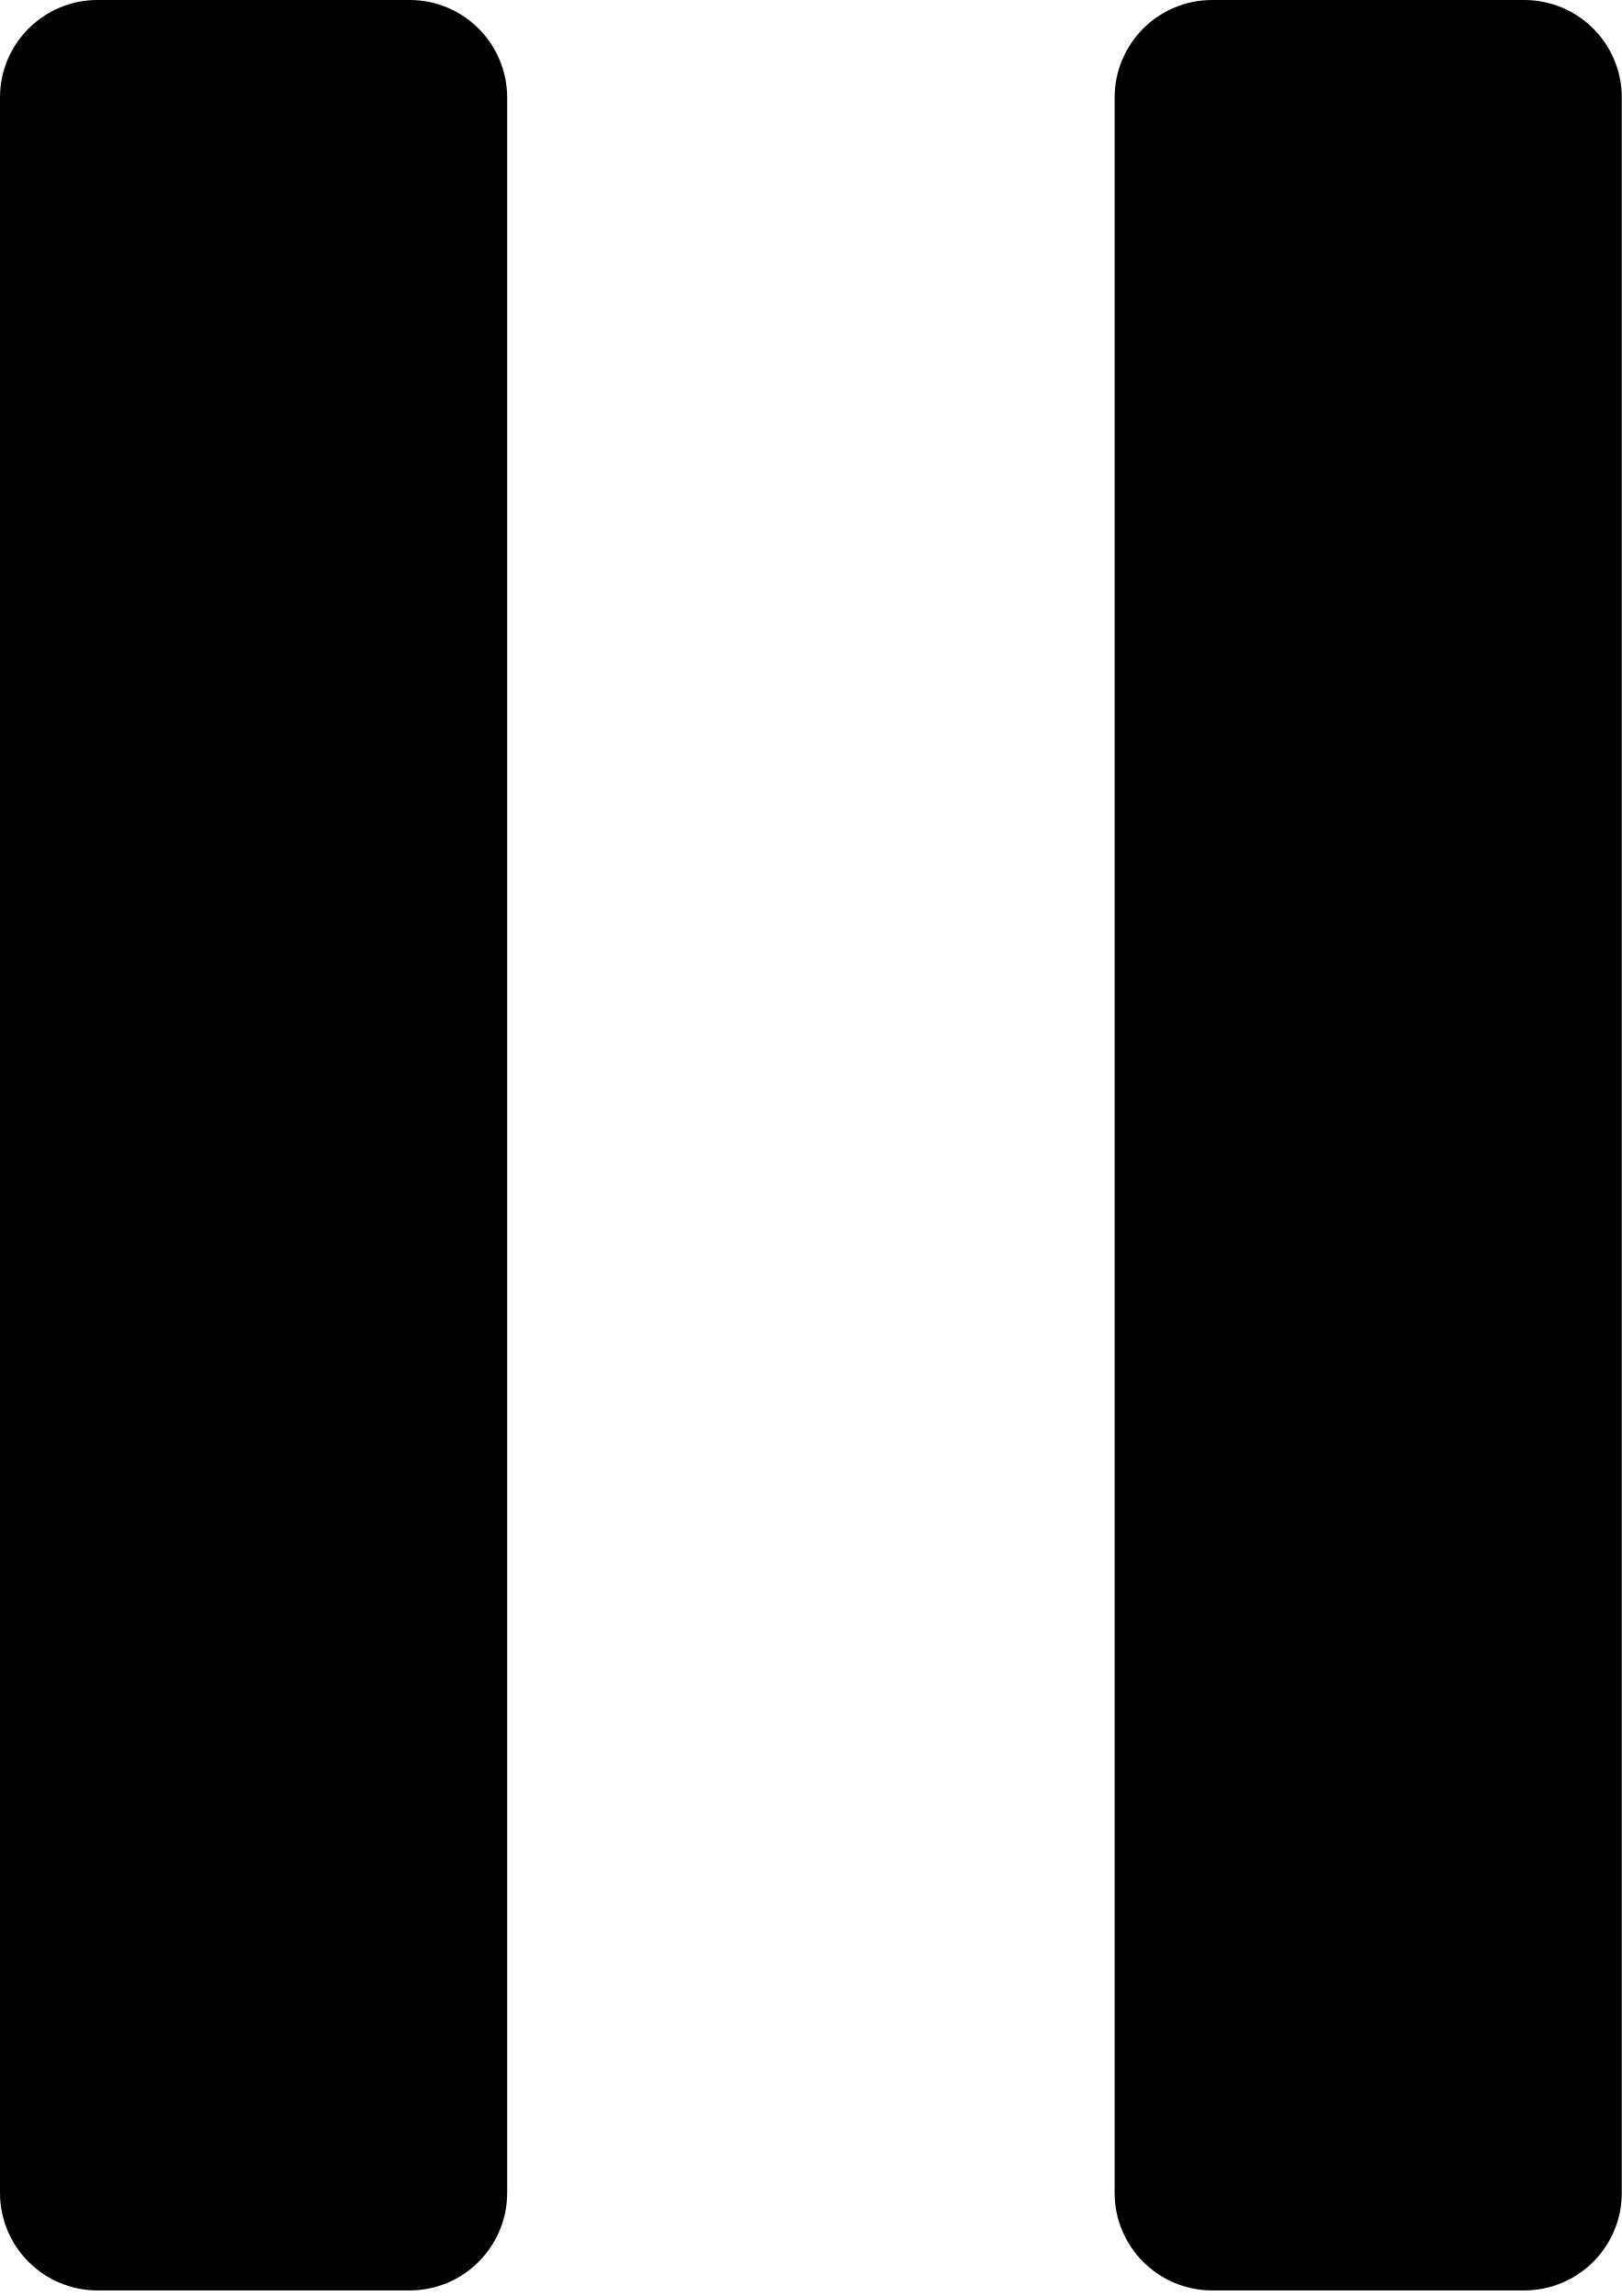
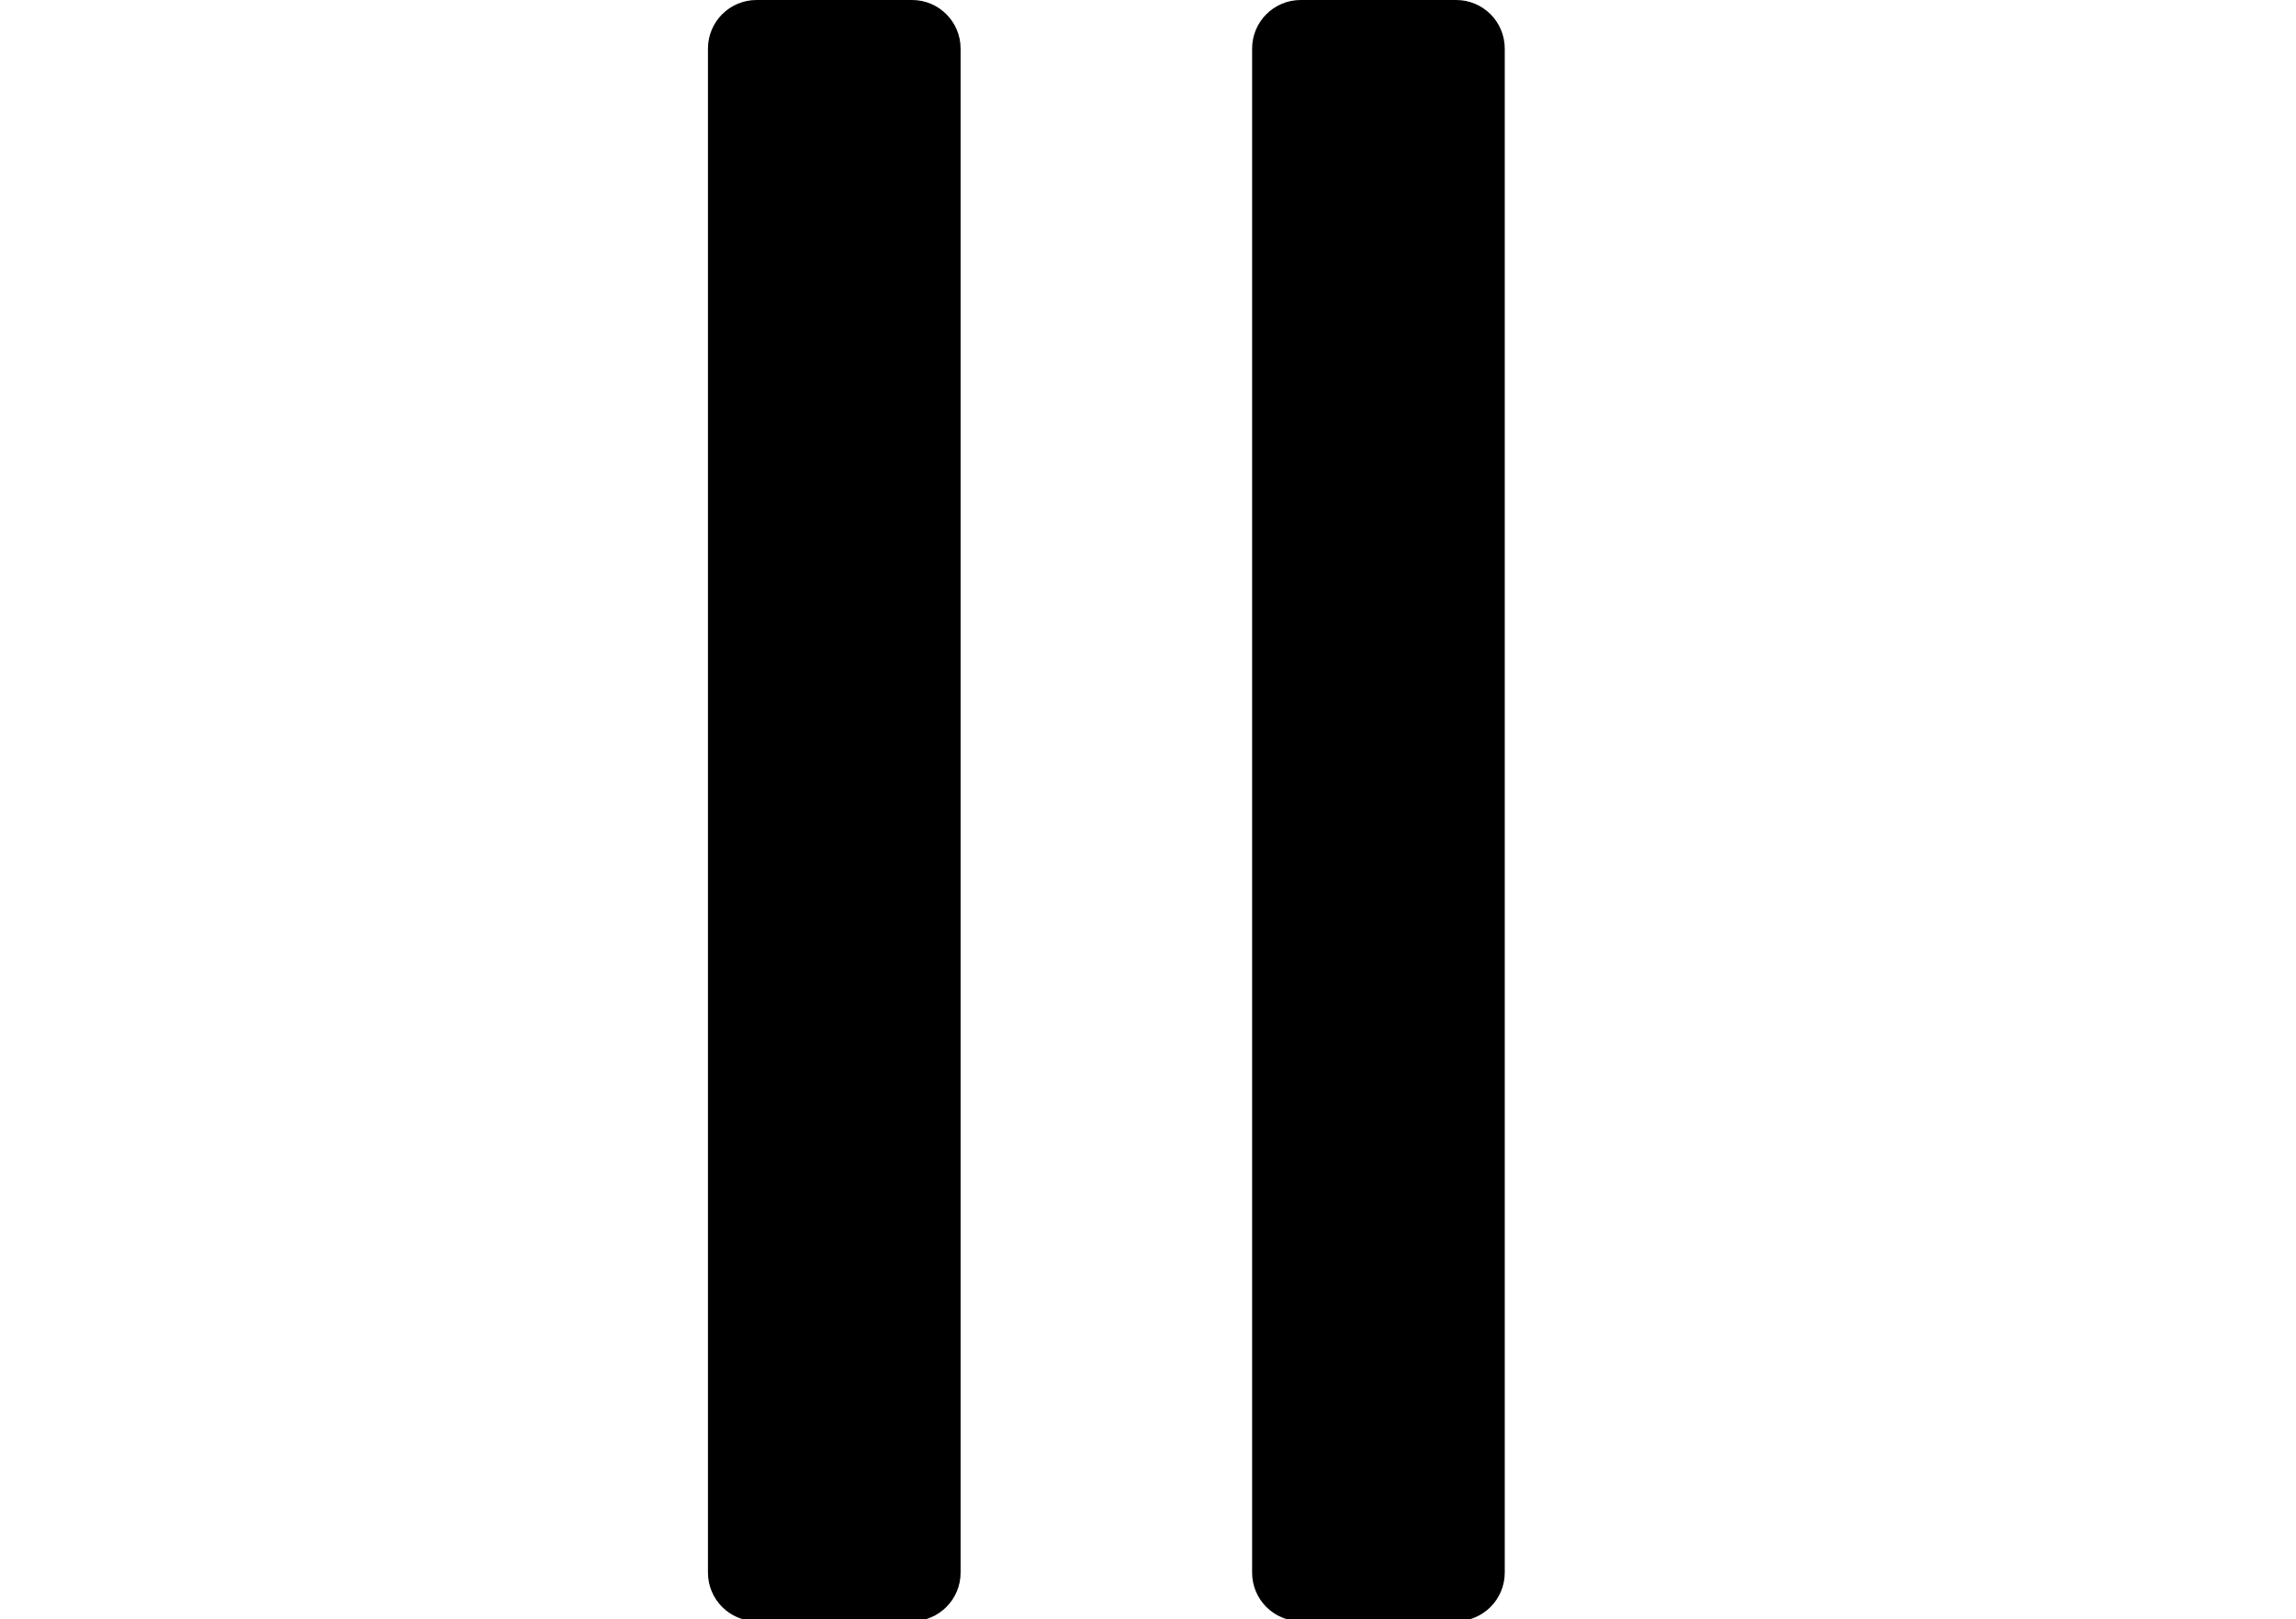
- <svg xmlns="http://www.w3.org/2000/svg" version="1.1" width="291px" height="412px" viewBox="-0.5 -0.5 291 412" content="&lt;mxfile host=&quot;Electron&quot; modified=&quot;2025-09-16T18:37:28.027Z&quot; agent=&quot;Mozilla/5.0 (Windows NT 10.0; Win64; x64) AppleWebKit/537.36 (KHTML, like Gecko) draw.io/22.0.3 Chrome/114.0.574.289 Electron/25.8.4 Safari/537.36&quot; etag=&quot;VV1AysTrDOFgtfMUrPUL&quot; version=&quot;22.0.3&quot; type=&quot;device&quot;&gt;&lt;diagram id=&quot;_1GFWcWHk5RfhlX6THdc&quot; name=&quot;Page-1&quot;&gt;1ZRNT4QwEIZ/DUcToLisV3F1E+OJmE28NXSWVguD3a7A/nrLMnxls4leTORC+8xX5+2kHkuK5snwSr6gAO2Fvmg89uCFYRDHK/frSEskZLc9yY0SxCaQqhMQ9IkelYDDwtEiaquqJcywLCGzC8aNwXrptke9rFrxHC5AmnF9SXdKWNnTdRhPfAsql0PlYHXXWwo+OFMnB8kF1jPENh5LDKLtV0WTgO7UG3Tp4x6vWMeDGSjtTwKeT/Vn+Z5n27fIf40TW+z57oayfHF9pIbpsLYdFDB4LAV0SQKP3ddSWUgrnnXW2l26Y9IWmswHa/BjVCro0F5pnaBGc07H/PPnOFUGY6G52lIwCuVGDLAAa1rnQgFhHPUhNF1sTft6dlUkv5zdUuQT5DQd+Zh6EtAtSMNf6Mn+tZ7RH+rpttPsn22zJ4RtvgE=&lt;/diagram&gt;&lt;/mxfile&gt;">
+ <svg xmlns="http://www.w3.org/2000/svg" version="1.1" width="827px" height="583px" viewBox="-0.5 -0.5 827 583" content="&lt;mxfile host=&quot;Electron&quot; modified=&quot;2025-10-15T17:20:32.079Z&quot; agent=&quot;Mozilla/5.0 (Windows NT 10.0; Win64; x64) AppleWebKit/537.36 (KHTML, like Gecko) draw.io/22.0.3 Chrome/114.0.574.289 Electron/25.8.4 Safari/537.36&quot; etag=&quot;-6KhPcDG3DPDtFjYv876&quot; version=&quot;22.0.3&quot; type=&quot;device&quot;&gt;&lt;diagram id=&quot;_1GFWcWHk5RfhlX6THdc&quot; name=&quot;Page-1&quot;&gt;xZRRb4IwEMc/DY9LoBXldUPH9qBxUeO2l6WBk3YrlNQy1E8/kEMgaLKnjRfa312vd/+71KJ+cgg0y/hcRSAtYkcHi04tQhyHjspfRY41mXikBrEWETq1YCVOgNBGmosI9j1Ho5Q0IuvDUKUphKbHmNaq6LvtlOzfmrEYBmAVMjmkWxEZXlOPTFr+BCLmeLPr0dqQsMYXC9lzFqmig+jMor5WytSr5OCDrLRrZKnPPd6wXvLSkJrfHFiut+4Hk+8ndzGfbhZ5EKT6DqN8M5ljvZisOTYCaJWnEVRBHIs+FFwYWGUsrKxF2fKScZNINO+NVl8XoZwK7YSUvpJKn8NR+/yVfJh/kwxoA4cOwnoCUAkYfSxd0ErGqC3Ollvvik6f0IF3WzTBFjEcjfgSuJWvXKCC19V8JZv1s/Q+37gNL+slkJl3//9qDqS7IvBNNUfu+I/ULLft3J9tnceDzn4A&lt;/diagram&gt;&lt;/mxfile&gt;">
  <defs />
  <g>
-     <rect x="5" y="5" width="80" height="400" rx="12" ry="12" fill="#000000" stroke="rgb(0, 0, 0)" stroke-width="11" pointer-events="all" />
-     <rect x="205" y="5" width="80" height="400" rx="12" ry="12" fill="#000000" stroke="rgb(0, 0, 0)" stroke-width="11" pointer-events="all" />
+     <rect x="260" y="5" width="80" height="573" rx="12" ry="12" fill="#000000" stroke="rgb(0, 0, 0)" stroke-width="11" pointer-events="all" />
+     <rect x="456" y="5" width="80" height="573" rx="12" ry="12" fill="#000000" stroke="rgb(0, 0, 0)" stroke-width="11" pointer-events="all" />
  </g>
</svg>
